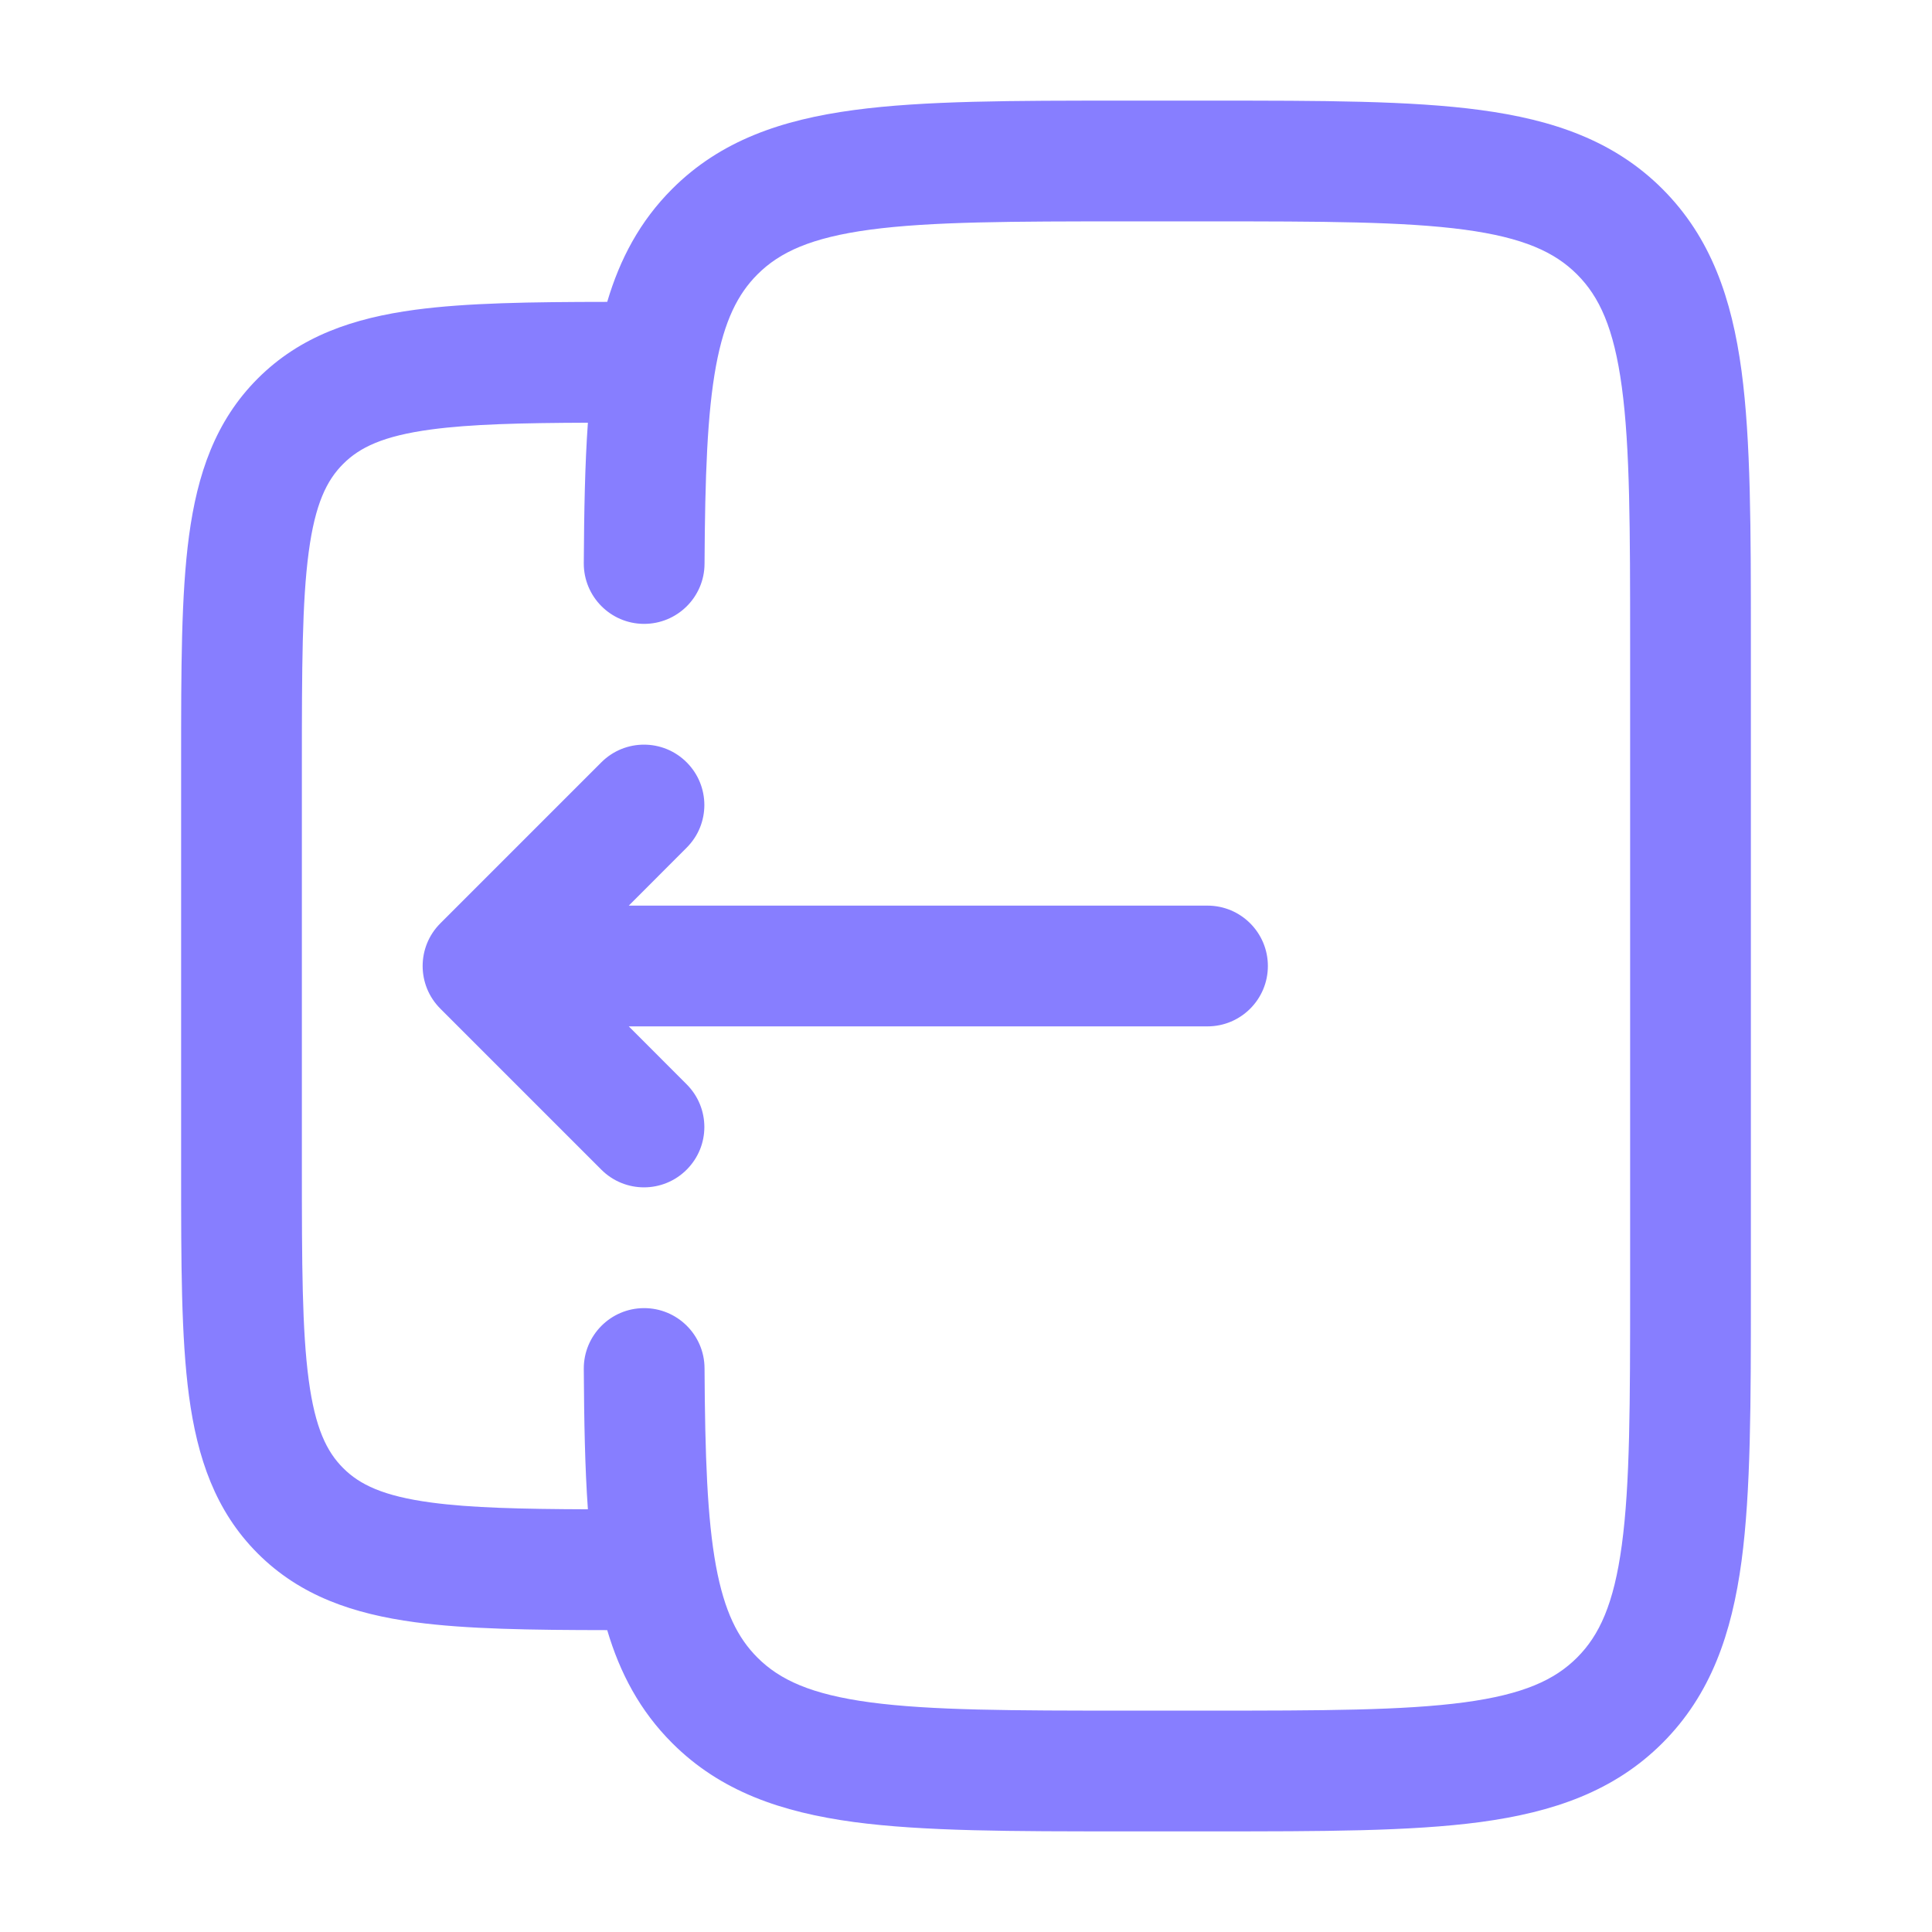
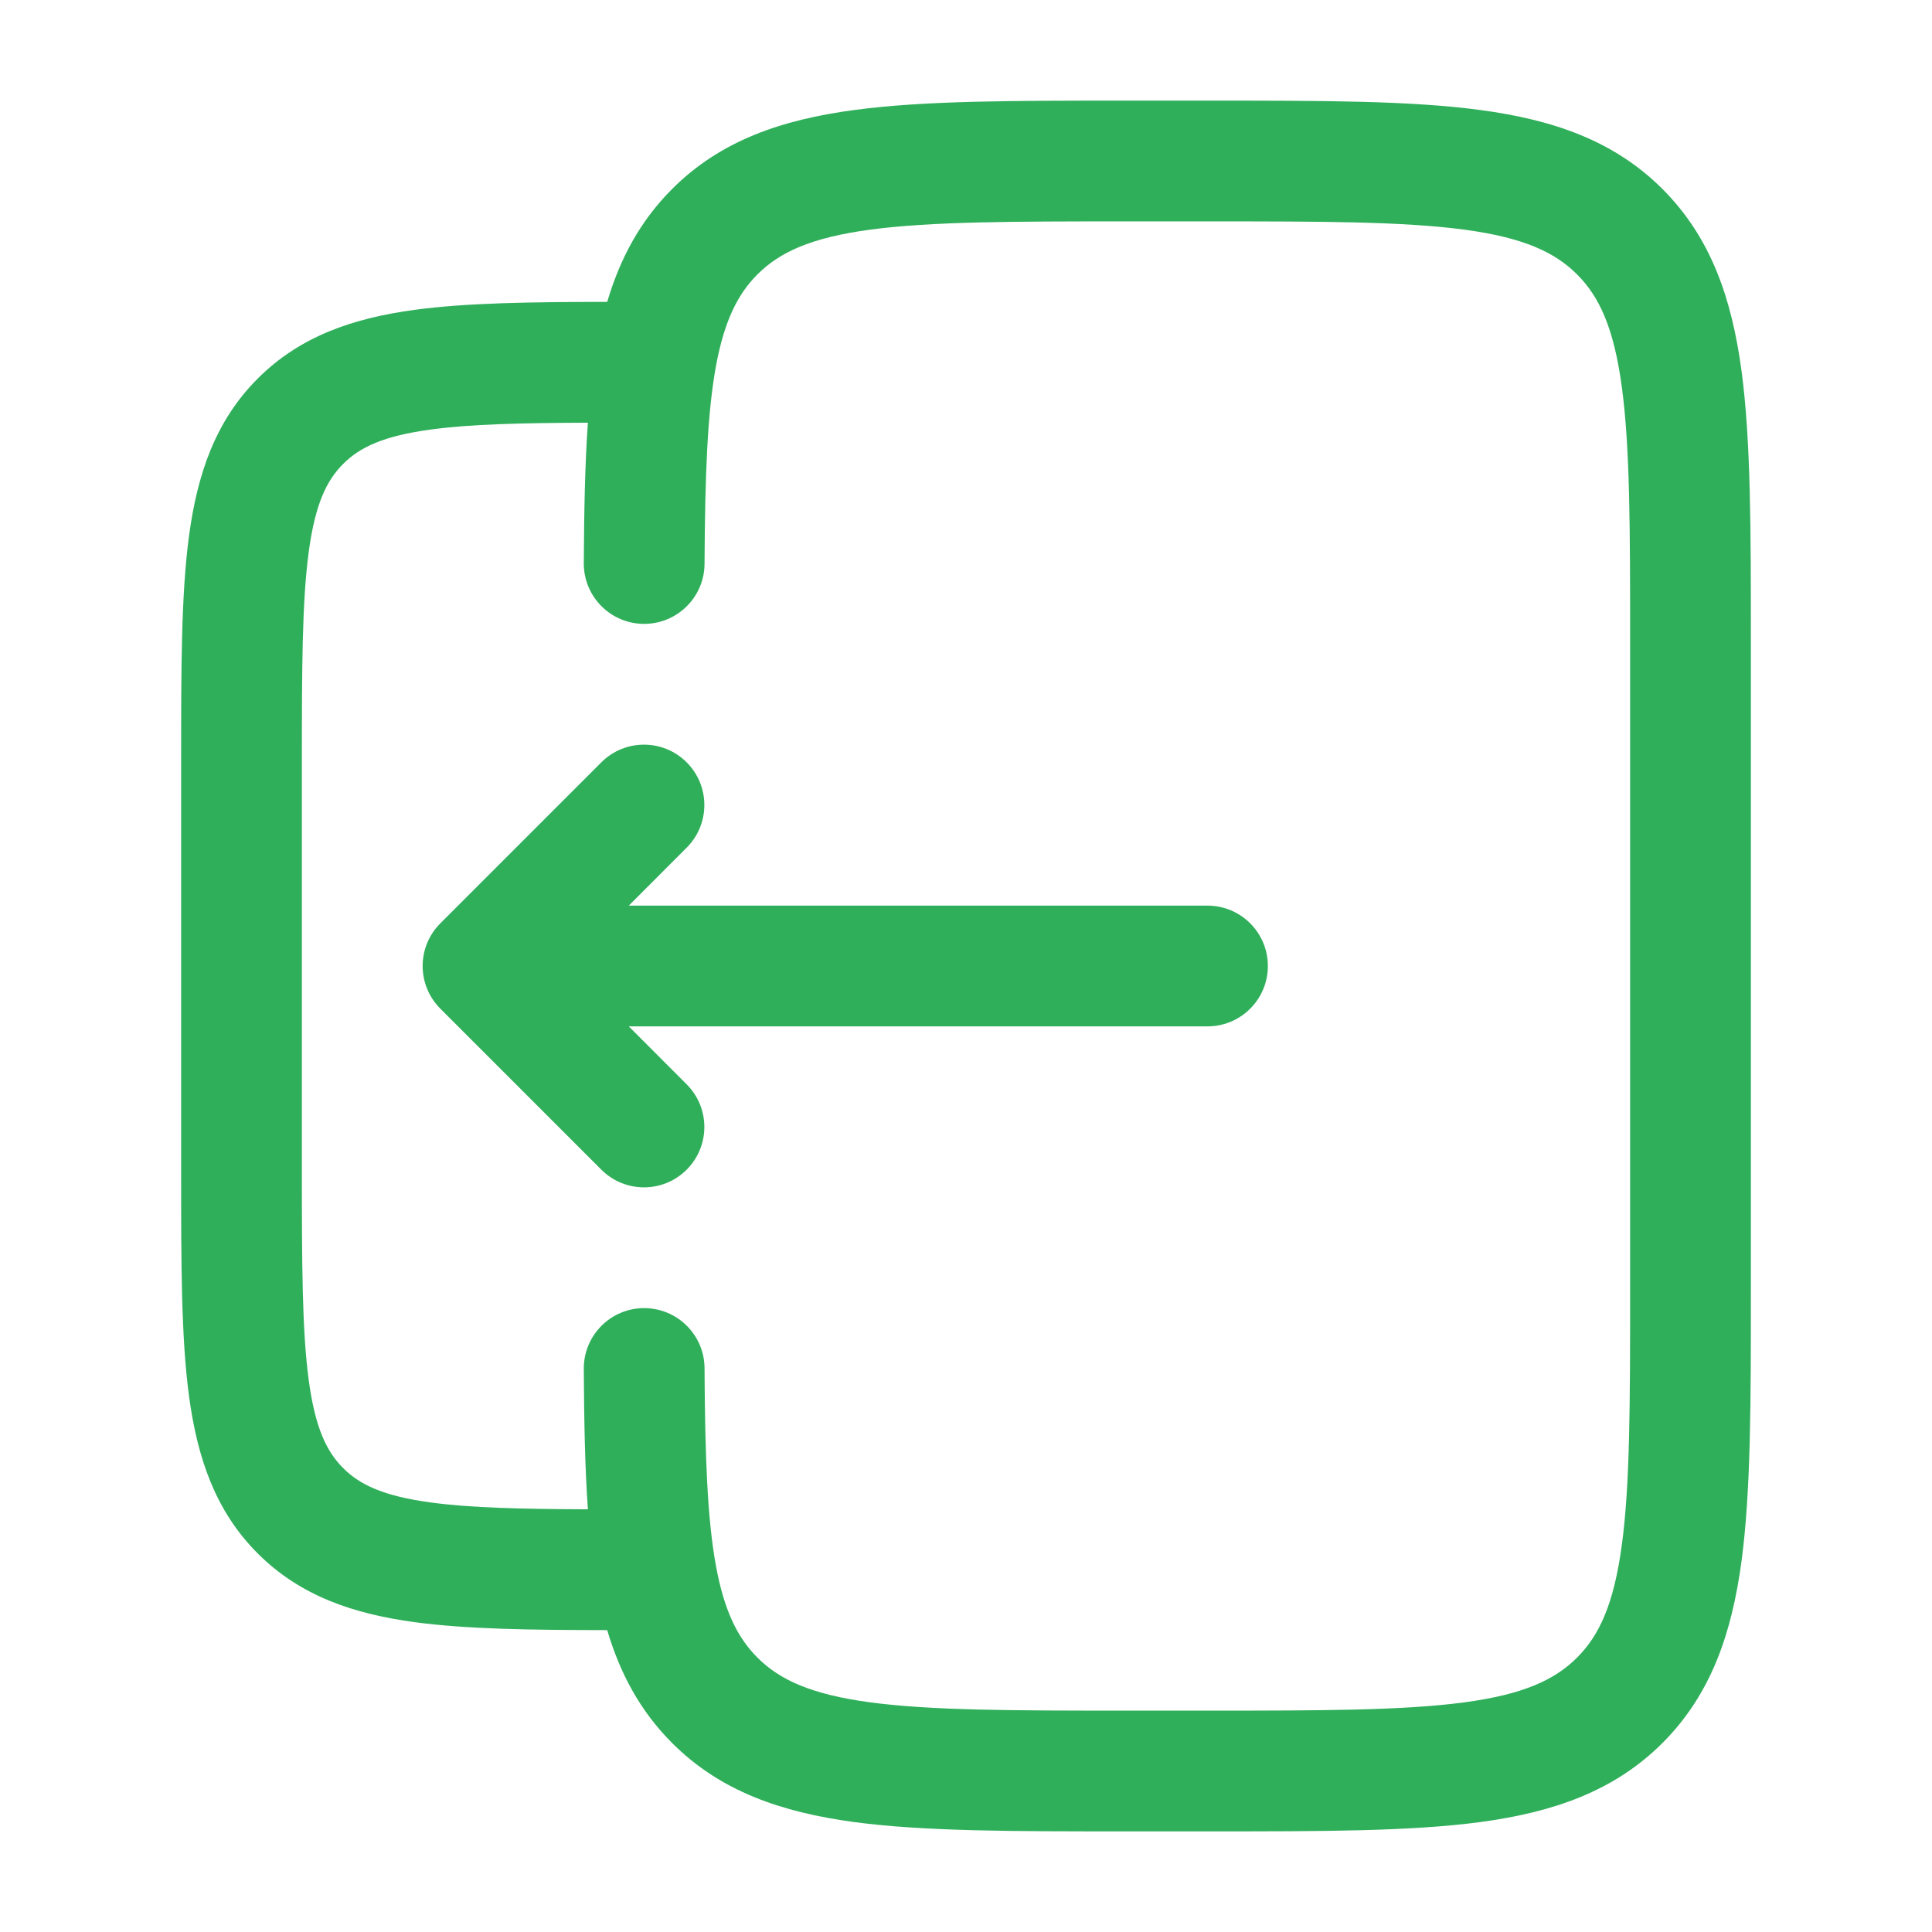
<svg xmlns="http://www.w3.org/2000/svg" width="24" height="24" viewBox="0 0 24 24" fill="none">
-   <path d="M5.47 12.53C5.177 12.237 5.177 11.763 5.47 11.47L7.47 9.47C7.763 9.177 8.237 9.177 8.53 9.47C8.823 9.763 8.823 10.237 8.53 10.53L7.811 11.25L15 11.25C15.414 11.25 15.75 11.586 15.75 12C15.75 12.414 15.414 12.75 15 12.75L7.811 12.75L8.53 13.47C8.823 13.763 8.823 14.237 8.53 14.53C8.237 14.823 7.763 14.823 7.47 14.53L5.47 12.53Z" fill="#877EFF" />
-   <path fill-rule="evenodd" clip-rule="evenodd" d="M13.945 1.25H15.055C16.423 1.25 17.525 1.25 18.392 1.367C19.292 1.488 20.05 1.746 20.652 2.348C21.254 2.95 21.513 3.708 21.634 4.608C21.75 5.475 21.75 6.578 21.75 7.945V16.055C21.75 17.422 21.75 18.525 21.634 19.392C21.513 20.292 21.254 21.05 20.652 21.652C20.05 22.254 19.292 22.512 18.392 22.634C17.525 22.75 16.423 22.75 15.055 22.75H13.945C12.578 22.75 11.475 22.75 10.608 22.634C9.708 22.512 8.95 22.254 8.349 21.652C7.95 21.253 7.701 20.784 7.543 20.25C6.592 20.249 5.799 20.238 5.157 20.152C4.393 20.049 3.731 19.827 3.202 19.298C2.673 18.769 2.451 18.107 2.348 17.343C2.25 16.612 2.25 15.687 2.25 14.554V9.446C2.25 8.313 2.25 7.388 2.348 6.657C2.451 5.893 2.673 5.231 3.202 4.702C3.731 4.173 4.393 3.951 5.157 3.848C5.799 3.762 6.592 3.751 7.543 3.75C7.701 3.216 7.95 2.747 8.349 2.348C8.95 1.746 9.708 1.488 10.608 1.367C11.475 1.25 12.578 1.25 13.945 1.25ZM7.252 17.004C7.256 17.649 7.266 18.229 7.303 18.749C6.468 18.746 5.848 18.731 5.357 18.665C4.759 18.585 4.466 18.441 4.263 18.237C4.059 18.034 3.915 17.741 3.835 17.143C3.752 16.524 3.75 15.7 3.75 14.5V9.5C3.75 8.3 3.752 7.476 3.835 6.857C3.915 6.259 4.059 5.966 4.263 5.763C4.466 5.559 4.759 5.415 5.357 5.335C5.848 5.269 6.468 5.254 7.303 5.251C7.266 5.771 7.256 6.351 7.252 6.996C7.25 7.41 7.584 7.748 7.998 7.75C8.412 7.752 8.75 7.418 8.752 7.004C8.758 5.911 8.786 5.136 8.894 4.547C8.999 3.981 9.166 3.652 9.409 3.409C9.686 3.132 10.075 2.952 10.808 2.853C11.564 2.752 12.565 2.75 14 2.75H15C16.436 2.75 17.437 2.752 18.192 2.853C18.926 2.952 19.314 3.132 19.591 3.409C19.868 3.686 20.048 4.074 20.147 4.808C20.249 5.563 20.25 6.565 20.25 8V16C20.25 17.435 20.249 18.436 20.147 19.192C20.048 19.926 19.868 20.314 19.591 20.591C19.314 20.868 18.926 21.048 18.192 21.147C17.437 21.248 16.436 21.25 15 21.25H14C12.565 21.25 11.564 21.248 10.808 21.147C10.075 21.048 9.686 20.868 9.409 20.591C9.166 20.348 8.999 20.02 8.894 19.453C8.786 18.864 8.758 18.089 8.752 16.996C8.75 16.582 8.412 16.248 7.998 16.25C7.584 16.252 7.25 16.59 7.252 17.004Z" fill="#877EFF" />
+   <path d="M5.47 12.53C5.177 12.237 5.177 11.763 5.47 11.47L7.47 9.47C7.763 9.177 8.237 9.177 8.53 9.47C8.823 9.763 8.823 10.237 8.53 10.53L7.811 11.25L15 11.25C15.414 11.25 15.75 11.586 15.75 12C15.75 12.414 15.414 12.75 15 12.75L7.811 12.75L8.53 13.47C8.823 13.763 8.823 14.237 8.53 14.53C8.237 14.823 7.763 14.823 7.47 14.53L5.47 12.53Z" fill="#30AF5B" />
+   <path fill-rule="evenodd" clip-rule="evenodd" d="M13.945 1.25H15.055C16.423 1.25 17.525 1.25 18.392 1.367C19.292 1.488 20.05 1.746 20.652 2.348C21.254 2.95 21.513 3.708 21.634 4.608C21.75 5.475 21.75 6.578 21.75 7.945V16.055C21.75 17.422 21.75 18.525 21.634 19.392C21.513 20.292 21.254 21.05 20.652 21.652C20.05 22.254 19.292 22.512 18.392 22.634C17.525 22.75 16.423 22.75 15.055 22.75H13.945C12.578 22.75 11.475 22.75 10.608 22.634C9.708 22.512 8.95 22.254 8.349 21.652C7.95 21.253 7.701 20.784 7.543 20.25C6.592 20.249 5.799 20.238 5.157 20.152C4.393 20.049 3.731 19.827 3.202 19.298C2.673 18.769 2.451 18.107 2.348 17.343C2.25 16.612 2.25 15.687 2.25 14.554V9.446C2.25 8.313 2.25 7.388 2.348 6.657C2.451 5.893 2.673 5.231 3.202 4.702C3.731 4.173 4.393 3.951 5.157 3.848C5.799 3.762 6.592 3.751 7.543 3.75C7.701 3.216 7.95 2.747 8.349 2.348C8.95 1.746 9.708 1.488 10.608 1.367C11.475 1.25 12.578 1.25 13.945 1.25ZM7.252 17.004C7.256 17.649 7.266 18.229 7.303 18.749C6.468 18.746 5.848 18.731 5.357 18.665C4.759 18.585 4.466 18.441 4.263 18.237C4.059 18.034 3.915 17.741 3.835 17.143C3.752 16.524 3.75 15.7 3.75 14.5V9.5C3.75 8.3 3.752 7.476 3.835 6.857C3.915 6.259 4.059 5.966 4.263 5.763C4.466 5.559 4.759 5.415 5.357 5.335C5.848 5.269 6.468 5.254 7.303 5.251C7.266 5.771 7.256 6.351 7.252 6.996C7.25 7.41 7.584 7.748 7.998 7.75C8.412 7.752 8.75 7.418 8.752 7.004C8.758 5.911 8.786 5.136 8.894 4.547C8.999 3.981 9.166 3.652 9.409 3.409C9.686 3.132 10.075 2.952 10.808 2.853C11.564 2.752 12.565 2.75 14 2.75H15C16.436 2.75 17.437 2.752 18.192 2.853C18.926 2.952 19.314 3.132 19.591 3.409C19.868 3.686 20.048 4.074 20.147 4.808C20.249 5.563 20.25 6.565 20.25 8V16C20.25 17.435 20.249 18.436 20.147 19.192C20.048 19.926 19.868 20.314 19.591 20.591C19.314 20.868 18.926 21.048 18.192 21.147C17.437 21.248 16.436 21.25 15 21.25H14C12.565 21.25 11.564 21.248 10.808 21.147C10.075 21.048 9.686 20.868 9.409 20.591C9.166 20.348 8.999 20.02 8.894 19.453C8.786 18.864 8.758 18.089 8.752 16.996C8.75 16.582 8.412 16.248 7.998 16.25C7.584 16.252 7.25 16.59 7.252 17.004Z" fill="#30AF5B" />
</svg>
